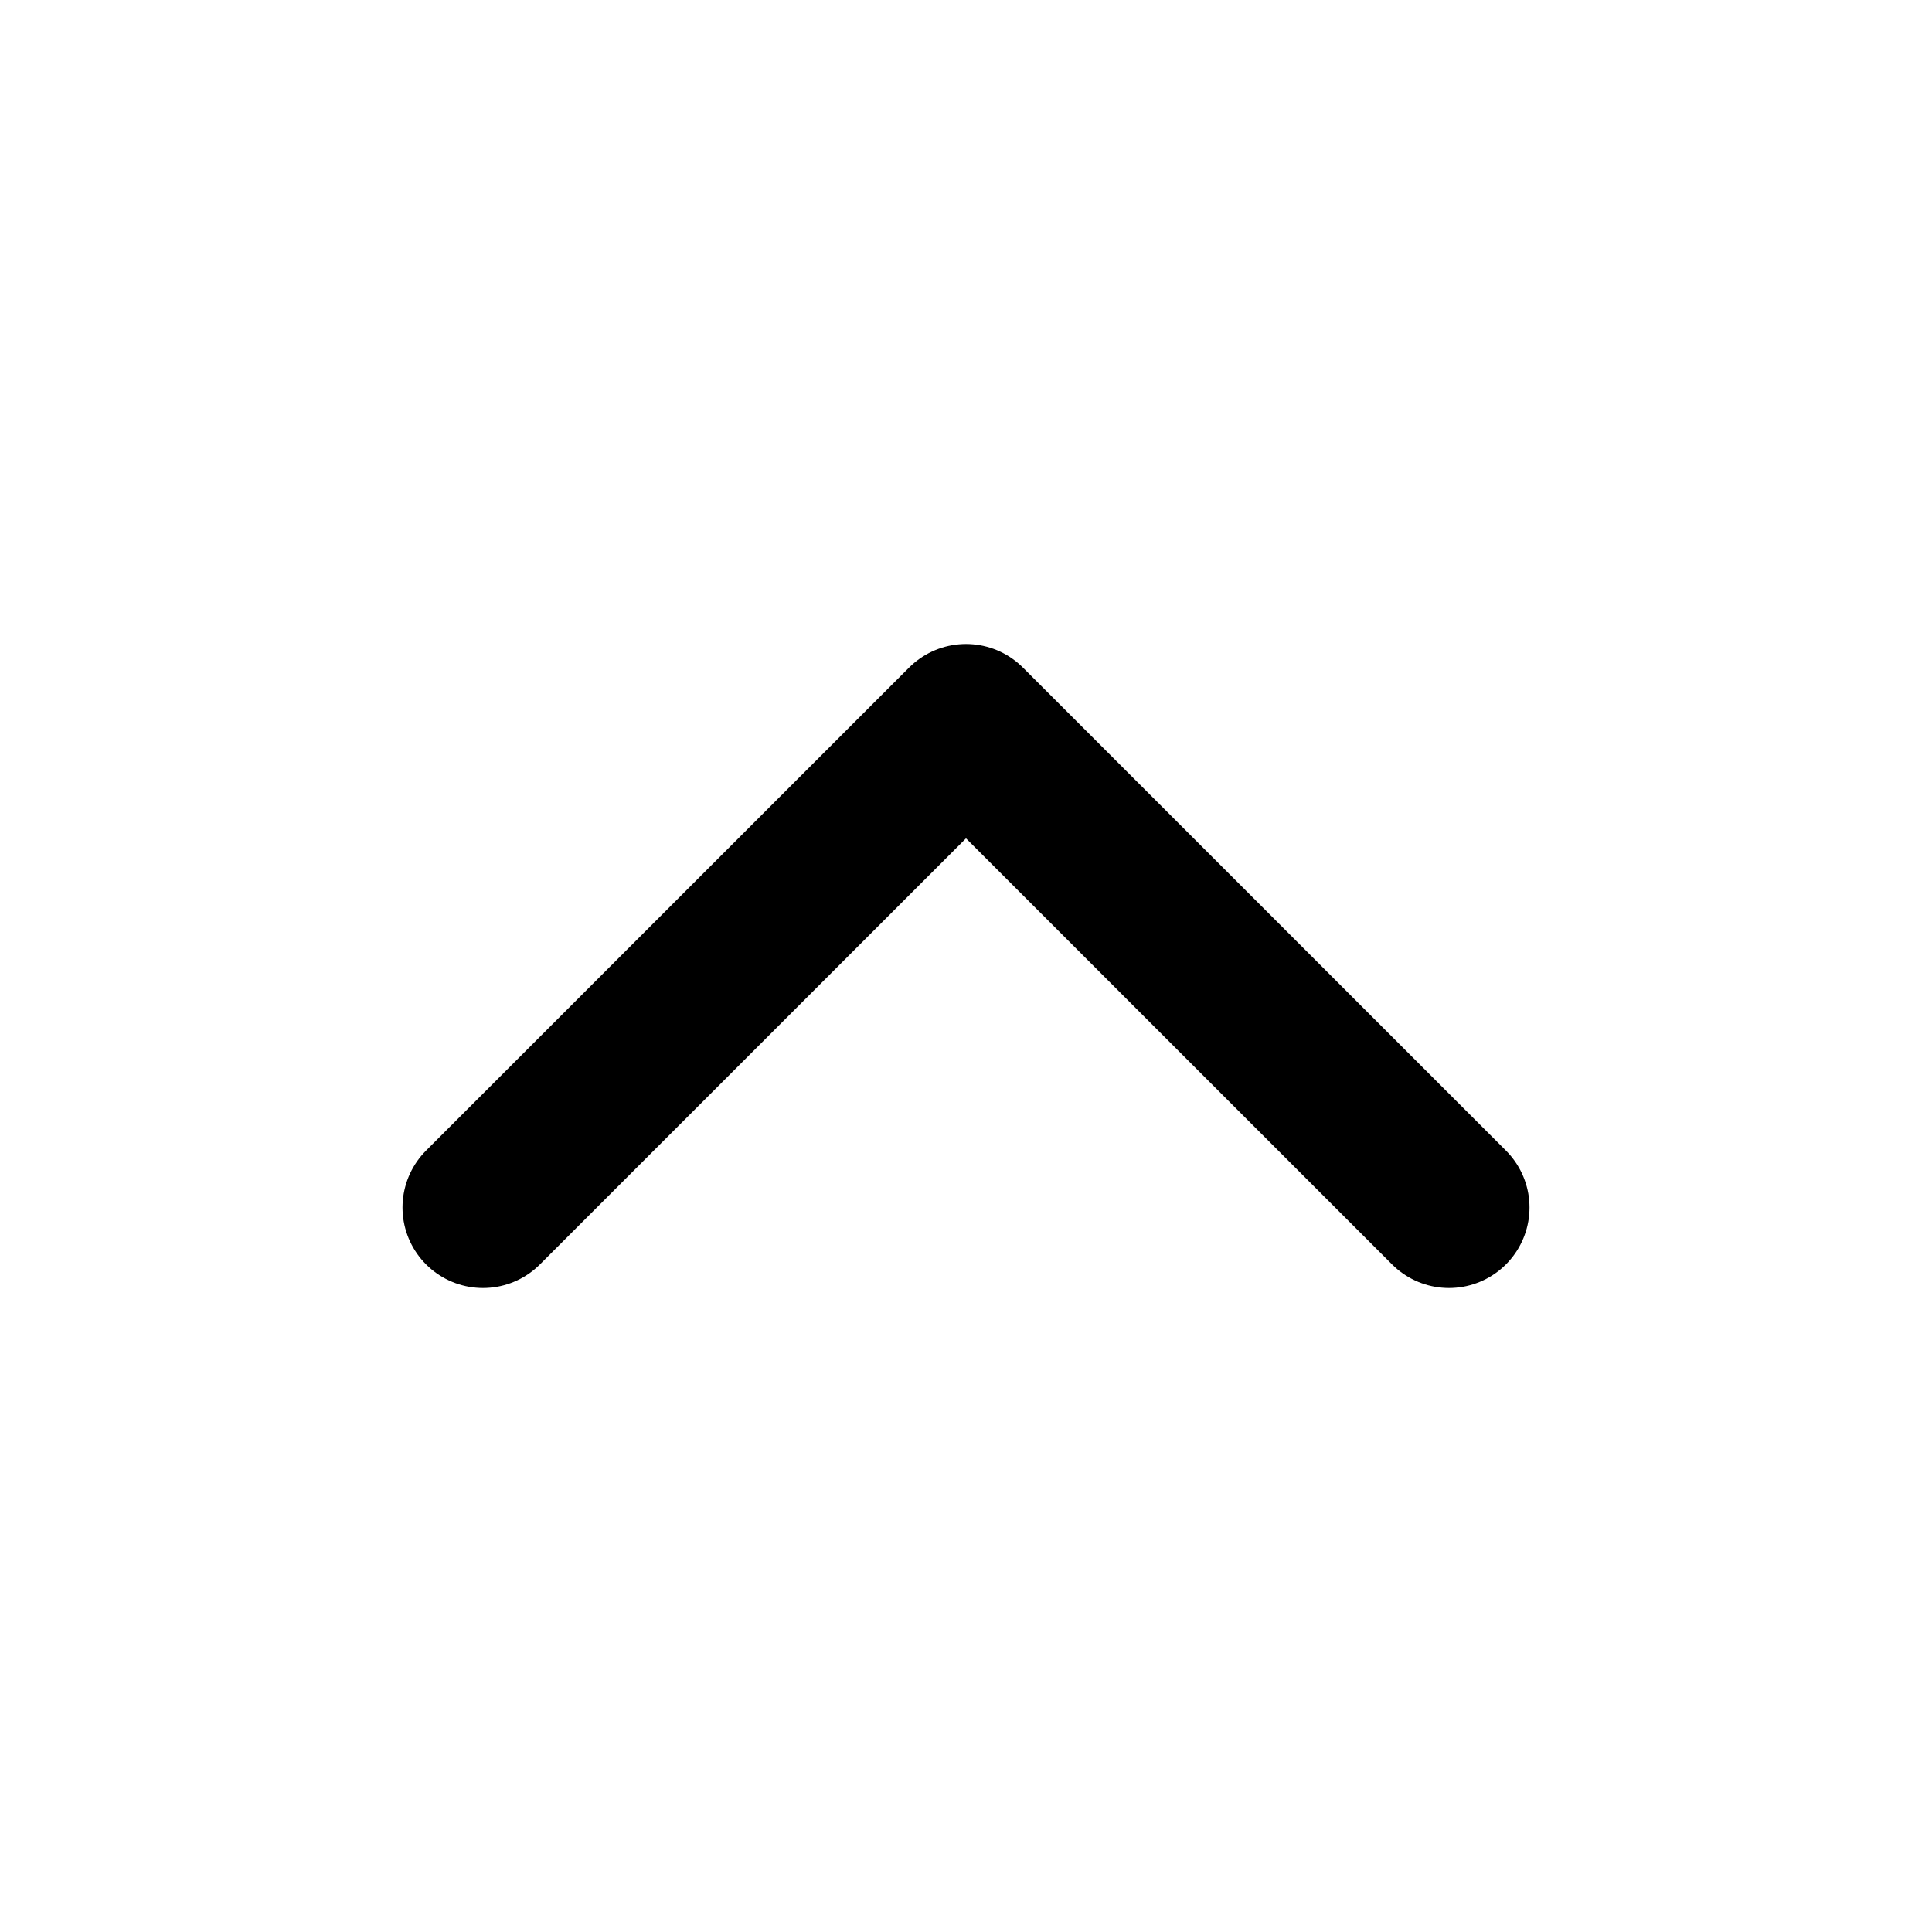
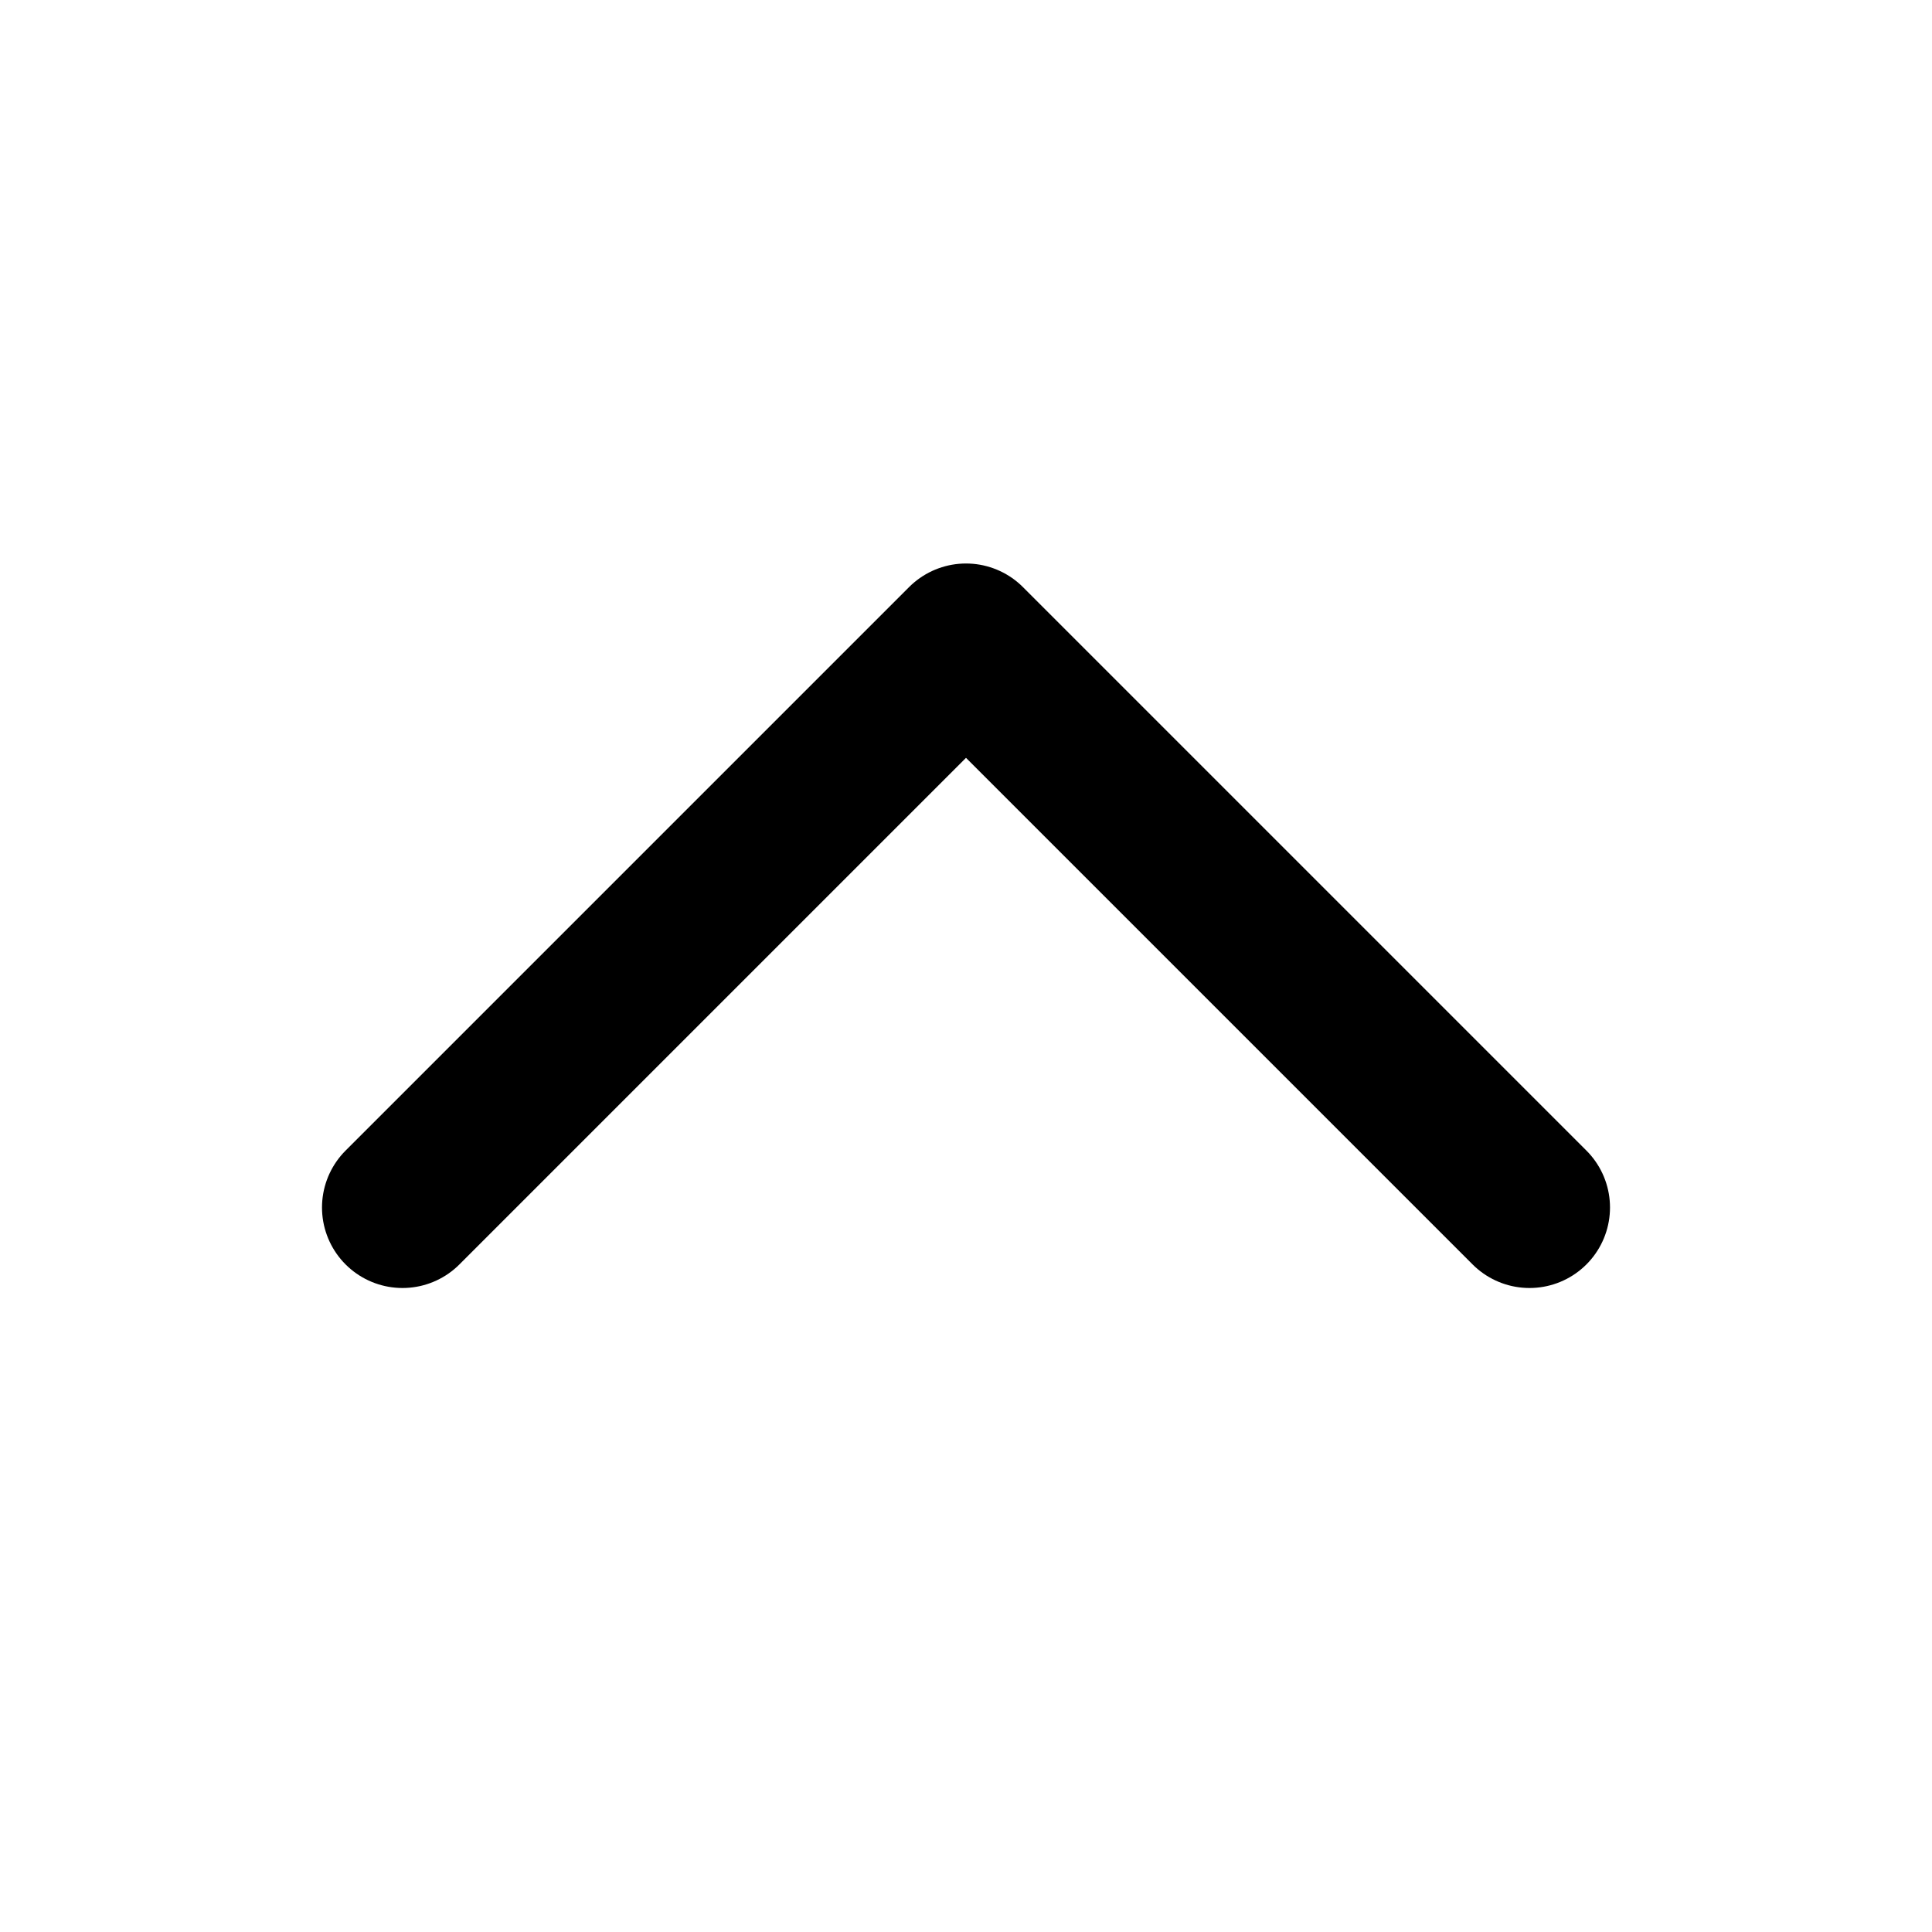
- <svg xmlns="http://www.w3.org/2000/svg" width="16" height="16" viewBox="0 0 24 24" fill="none" stroke="currentColor" stroke-width="2" stroke-linecap="round" stroke-linejoin="round">
-   <polyline points="18 15 12 9 6 15" />
+ <svg xmlns="http://www.w3.org/2000/svg" width="24" height="24" viewBox="0 0 24 24" fill="none" stroke="currentColor" stroke-width="2" stroke-linecap="round" stroke-linejoin="round">
+   <path d="M5 15l7-7 7 7" />
</svg>
